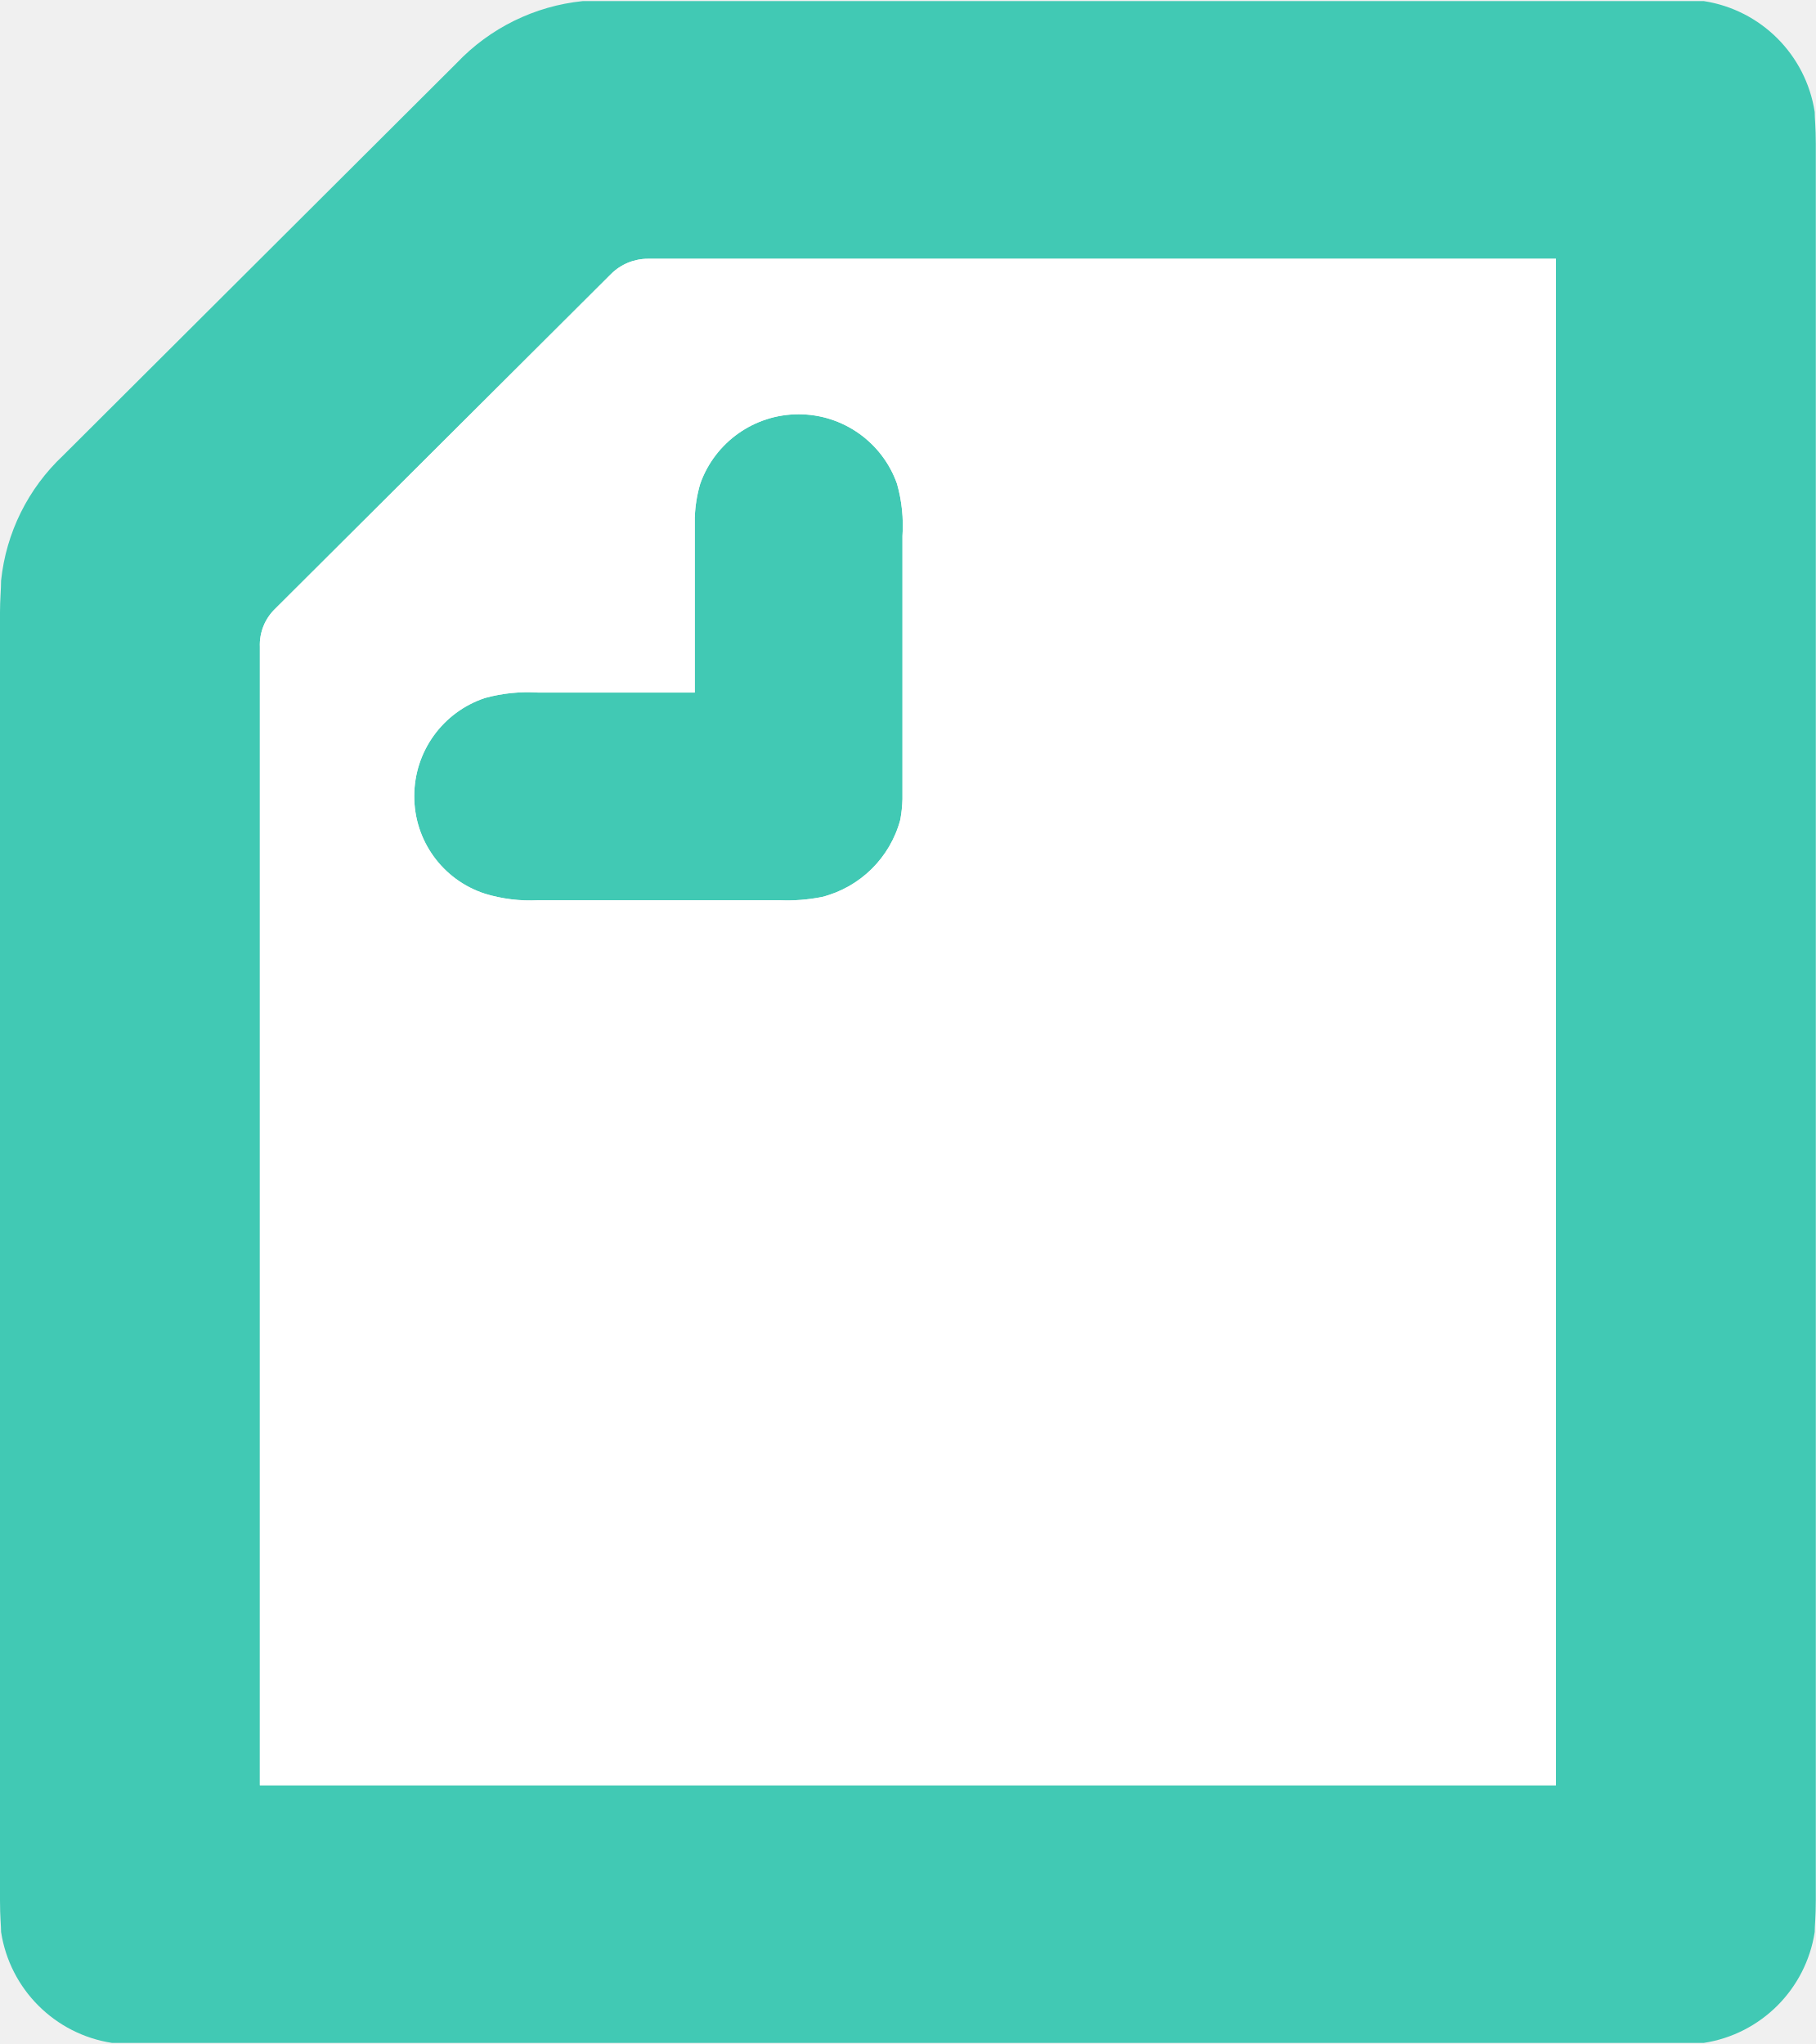
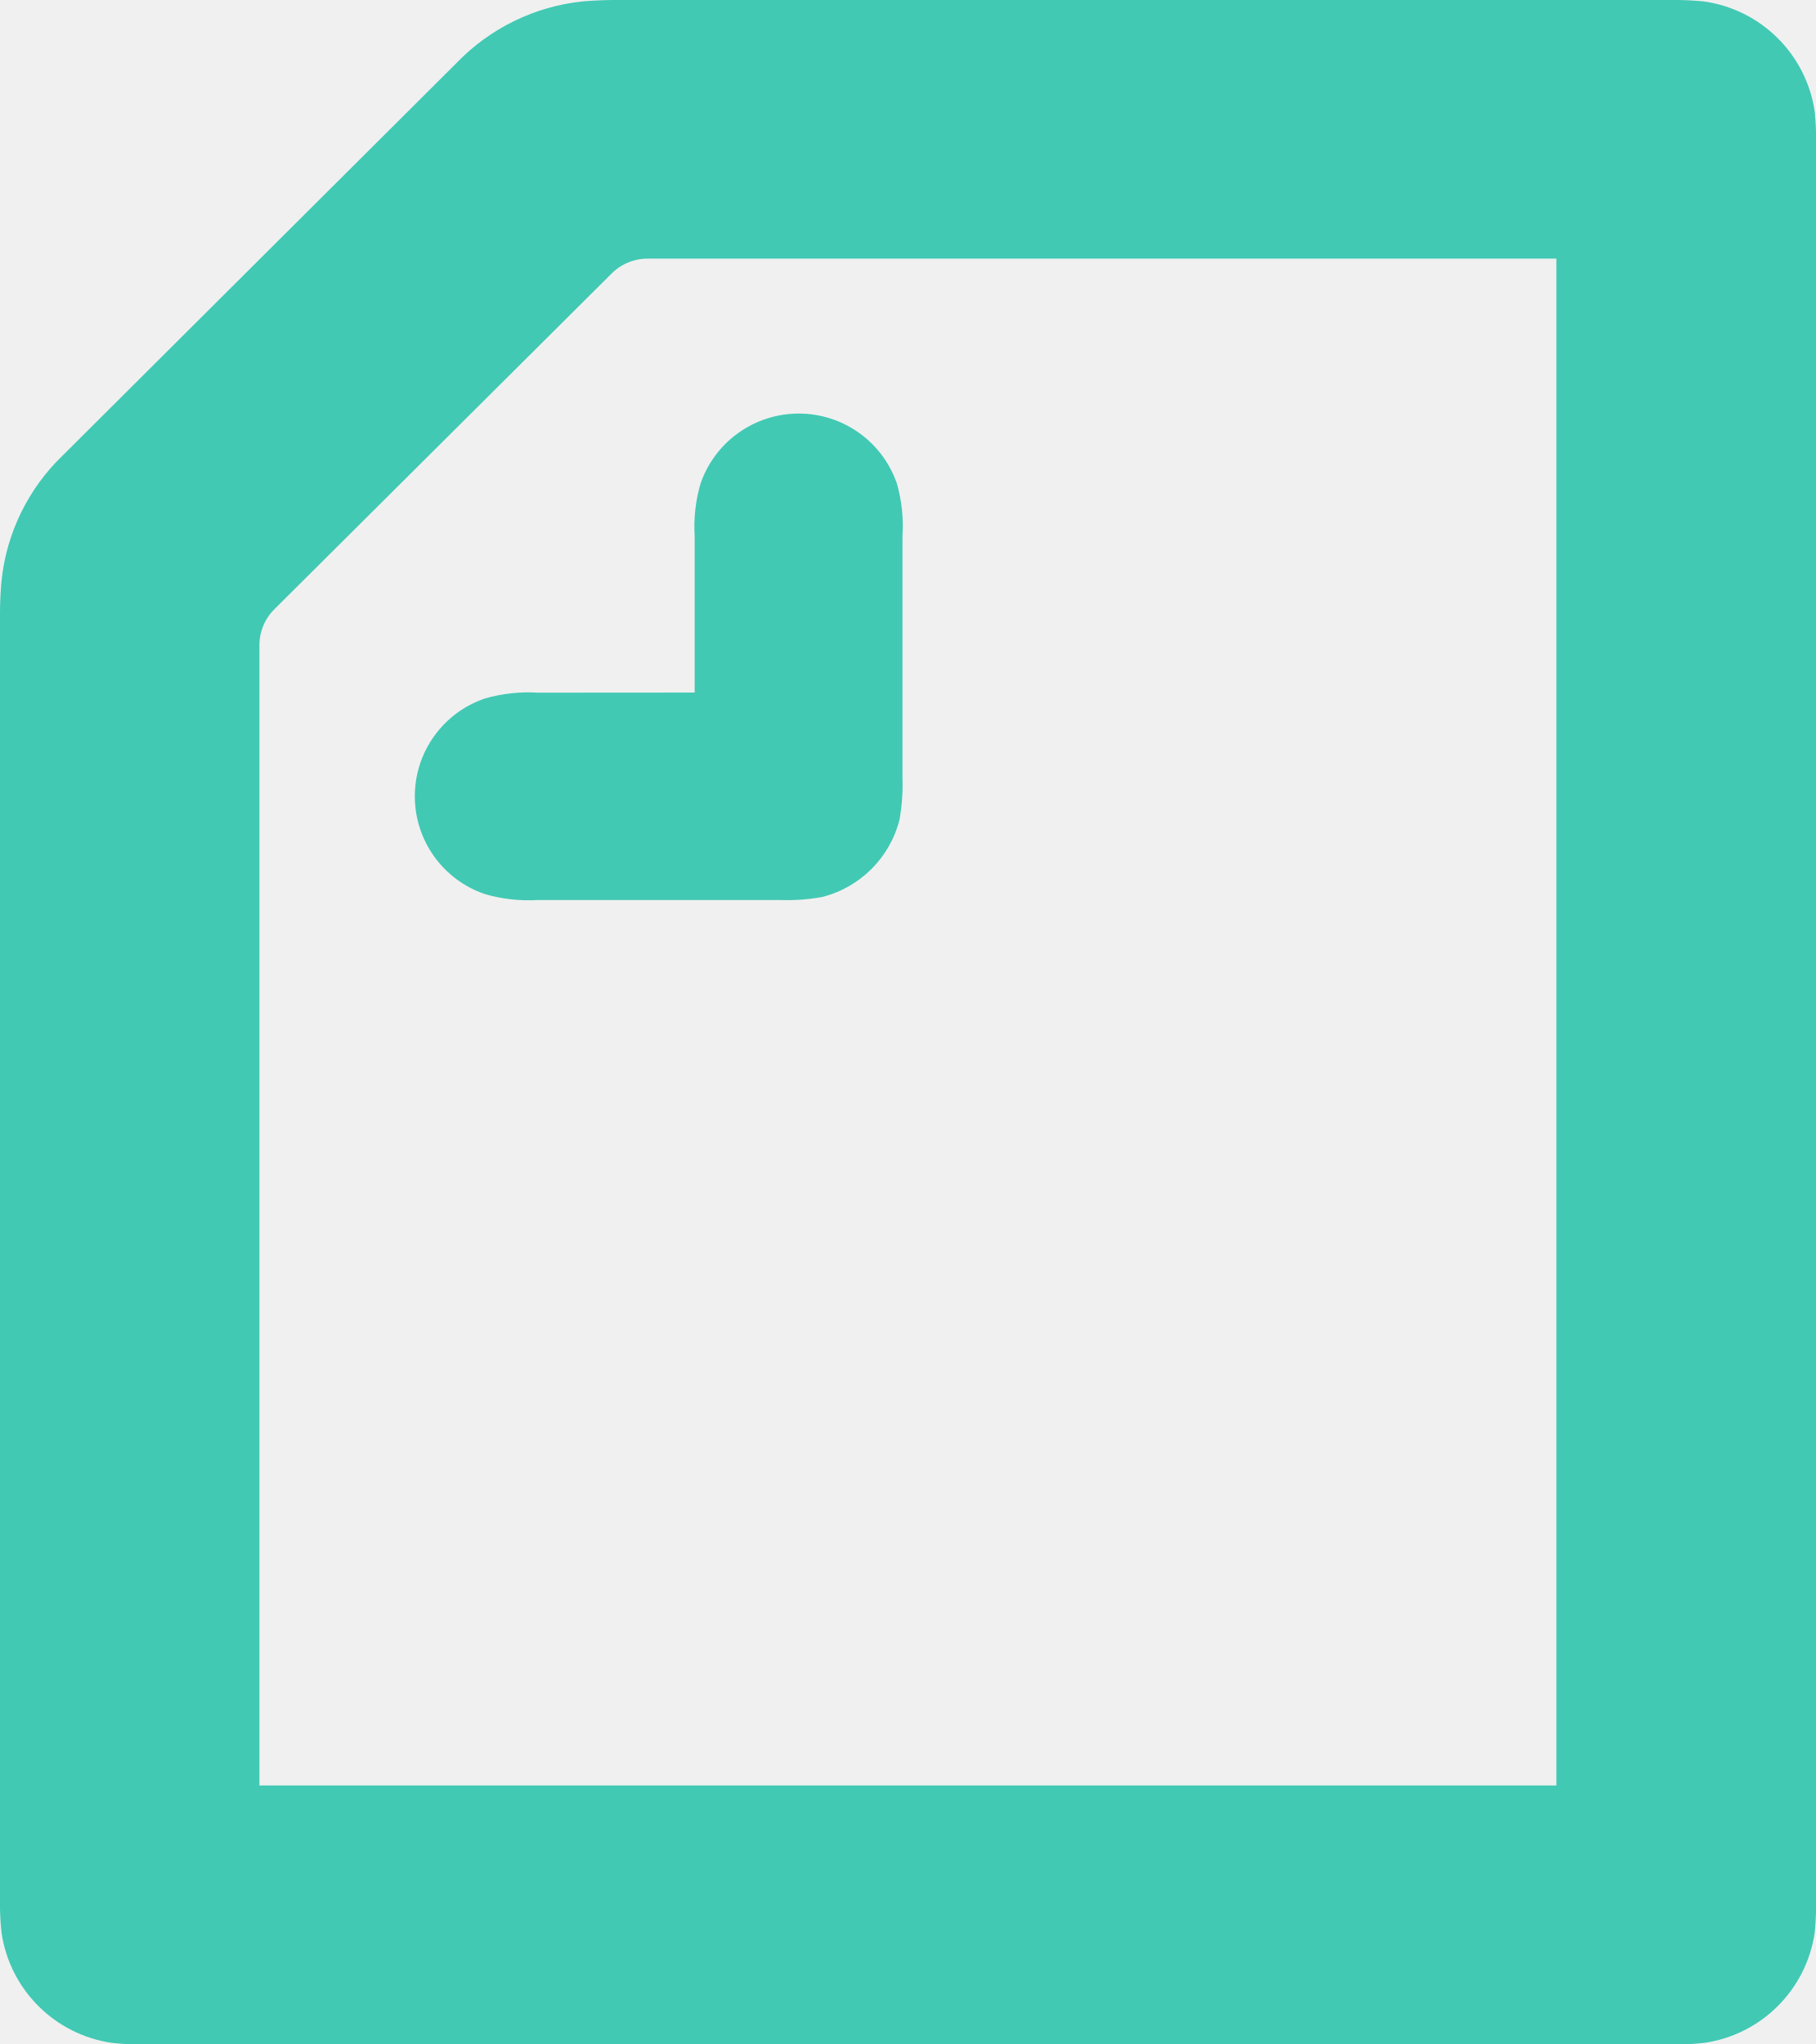
<svg xmlns="http://www.w3.org/2000/svg" width="167" height="188" viewBox="0 0 167 188">
-   <polygon points="23.9 59.5 23.9 59.5 23.9 164.2 143.1 164.2 143.1 164.2 23.9 164.2 23.9 59.5" style="fill:none" />
-   <path d="M44.6,64.2a14.8,14.8,0,0,1,4.9-.5h0a14.8,14.8,0,0,0-4.9.5,9.5,9.5,0,0,0-6.5,9h0A9.5,9.5,0,0,1,44.6,64.2Z" style="fill:none" />
-   <path d="M73.5,38a9.4,9.4,0,0,0-9.1,6.5,12.5,12.5,0,0,0-.5,3.1,12.5,12.5,0,0,1,.5-3.1,9.6,9.6,0,0,1,18.1,0,14.1,14.1,0,0,1,.5,4.8v0a14.1,14.1,0,0,0-.5-4.8A9.3,9.3,0,0,0,73.5,38Z" style="fill:none" />
-   <path d="M166.9,10.3A12.2,12.2,0,0,0,156.7.1H53.6A18.6,18.6,0,0,0,42,5.8L5.8,41.9A18.4,18.4,0,0,0,.1,53.4c0,.8-.1,1.8-.1,2.9V174.8c0,1.5.1,2.3.1,2.9a12.2,12.2,0,0,0,10.2,10.2H156.7a12.2,12.2,0,0,0,10.2-10.2c0-.6.1-1.4.1-2.9V13.2C167,11.7,166.9,10.9,166.9,10.3ZM143.1,164.2H23.9V59.5h0A4.6,4.6,0,0,1,25.3,56L56.2,25.2a4.8,4.8,0,0,1,3.4-1.4h83.5Z" style="fill:#41c9b4" />
-   <path d="M83,49.3a14.1,14.1,0,0,0-.5-4.8,9.6,9.6,0,0,0-18.1,0,12.5,12.5,0,0,0-.5,3.1V63.7H49.5a14.8,14.8,0,0,0-4.9.5,9.5,9.5,0,0,0-6.5,9,9.4,9.4,0,0,0,6.5,9,14.2,14.2,0,0,0,4.9.6H71.7a16.3,16.3,0,0,0,3.9-.3,10,10,0,0,0,7.2-7.1,12.3,12.3,0,0,0,.2-1.9V49.3Z" style="fill:#41c9b4" />
-   <path d="M56.2,25.2,25.3,56a4.6,4.6,0,0,0-1.4,3.5h0V164.2H143.1V23.8H59.6A4.8,4.8,0,0,0,56.2,25.2ZM83,71.5v2a12.3,12.3,0,0,1-.2,1.9,10,10,0,0,1-7.2,7.1,16.3,16.3,0,0,1-3.9.3H49.5a14.2,14.2,0,0,1-4.9-.6,9.4,9.4,0,0,1-6.5-9h0a9.5,9.5,0,0,1,6.5-9,14.8,14.8,0,0,1,4.9-.5H63.9V47.6a12.5,12.5,0,0,1,.5-3.1,9.6,9.6,0,0,1,18.1,0,14.1,14.1,0,0,1,.5,4.8Z" style="fill:#fff" />
+   <path d="M63.89,63.7V49.32a14,14,0,0,1,.54-4.84,9.55,9.55,0,0,1,18.06,0A14.24,14.24,0,0,1,83,49.32V71.49a18.35,18.35,0,0,1-.27,3.9,9.82,9.82,0,0,1-7.15,7.12,18.35,18.35,0,0,1-3.9.27H49.47a14.37,14.37,0,0,1-4.86-.54,9.5,9.5,0,0,1,0-18,14.43,14.43,0,0,1,4.86-.53Zm79.25,100.52H23.86V59.46A4.66,4.66,0,0,1,25.27,56L56.21,25.2a4.66,4.66,0,0,1,3.43-1.41h83.5ZM156.69.13a27.55,27.55,0,0,0-3-.13H56.47c-1.07,0-2.15.07-2.89.13A18.82,18.82,0,0,0,42,5.78L5.8,41.86A18.67,18.67,0,0,0,.14,53.42C.07,54.16,0,55.23,0,56.31V174.76a24.06,24.06,0,0,0,.14,3,12,12,0,0,0,10.17,10.14,24.39,24.39,0,0,0,3,.14H153.72a24.39,24.39,0,0,0,3-.14,12,12,0,0,0,10.18-10.14,27.16,27.16,0,0,0,.13-3V13.24a27.16,27.16,0,0,0-.13-3A12,12,0,0,0,156.69.13Z" fill="#41c9b4" fill-rule="evenodd" />
</svg>
